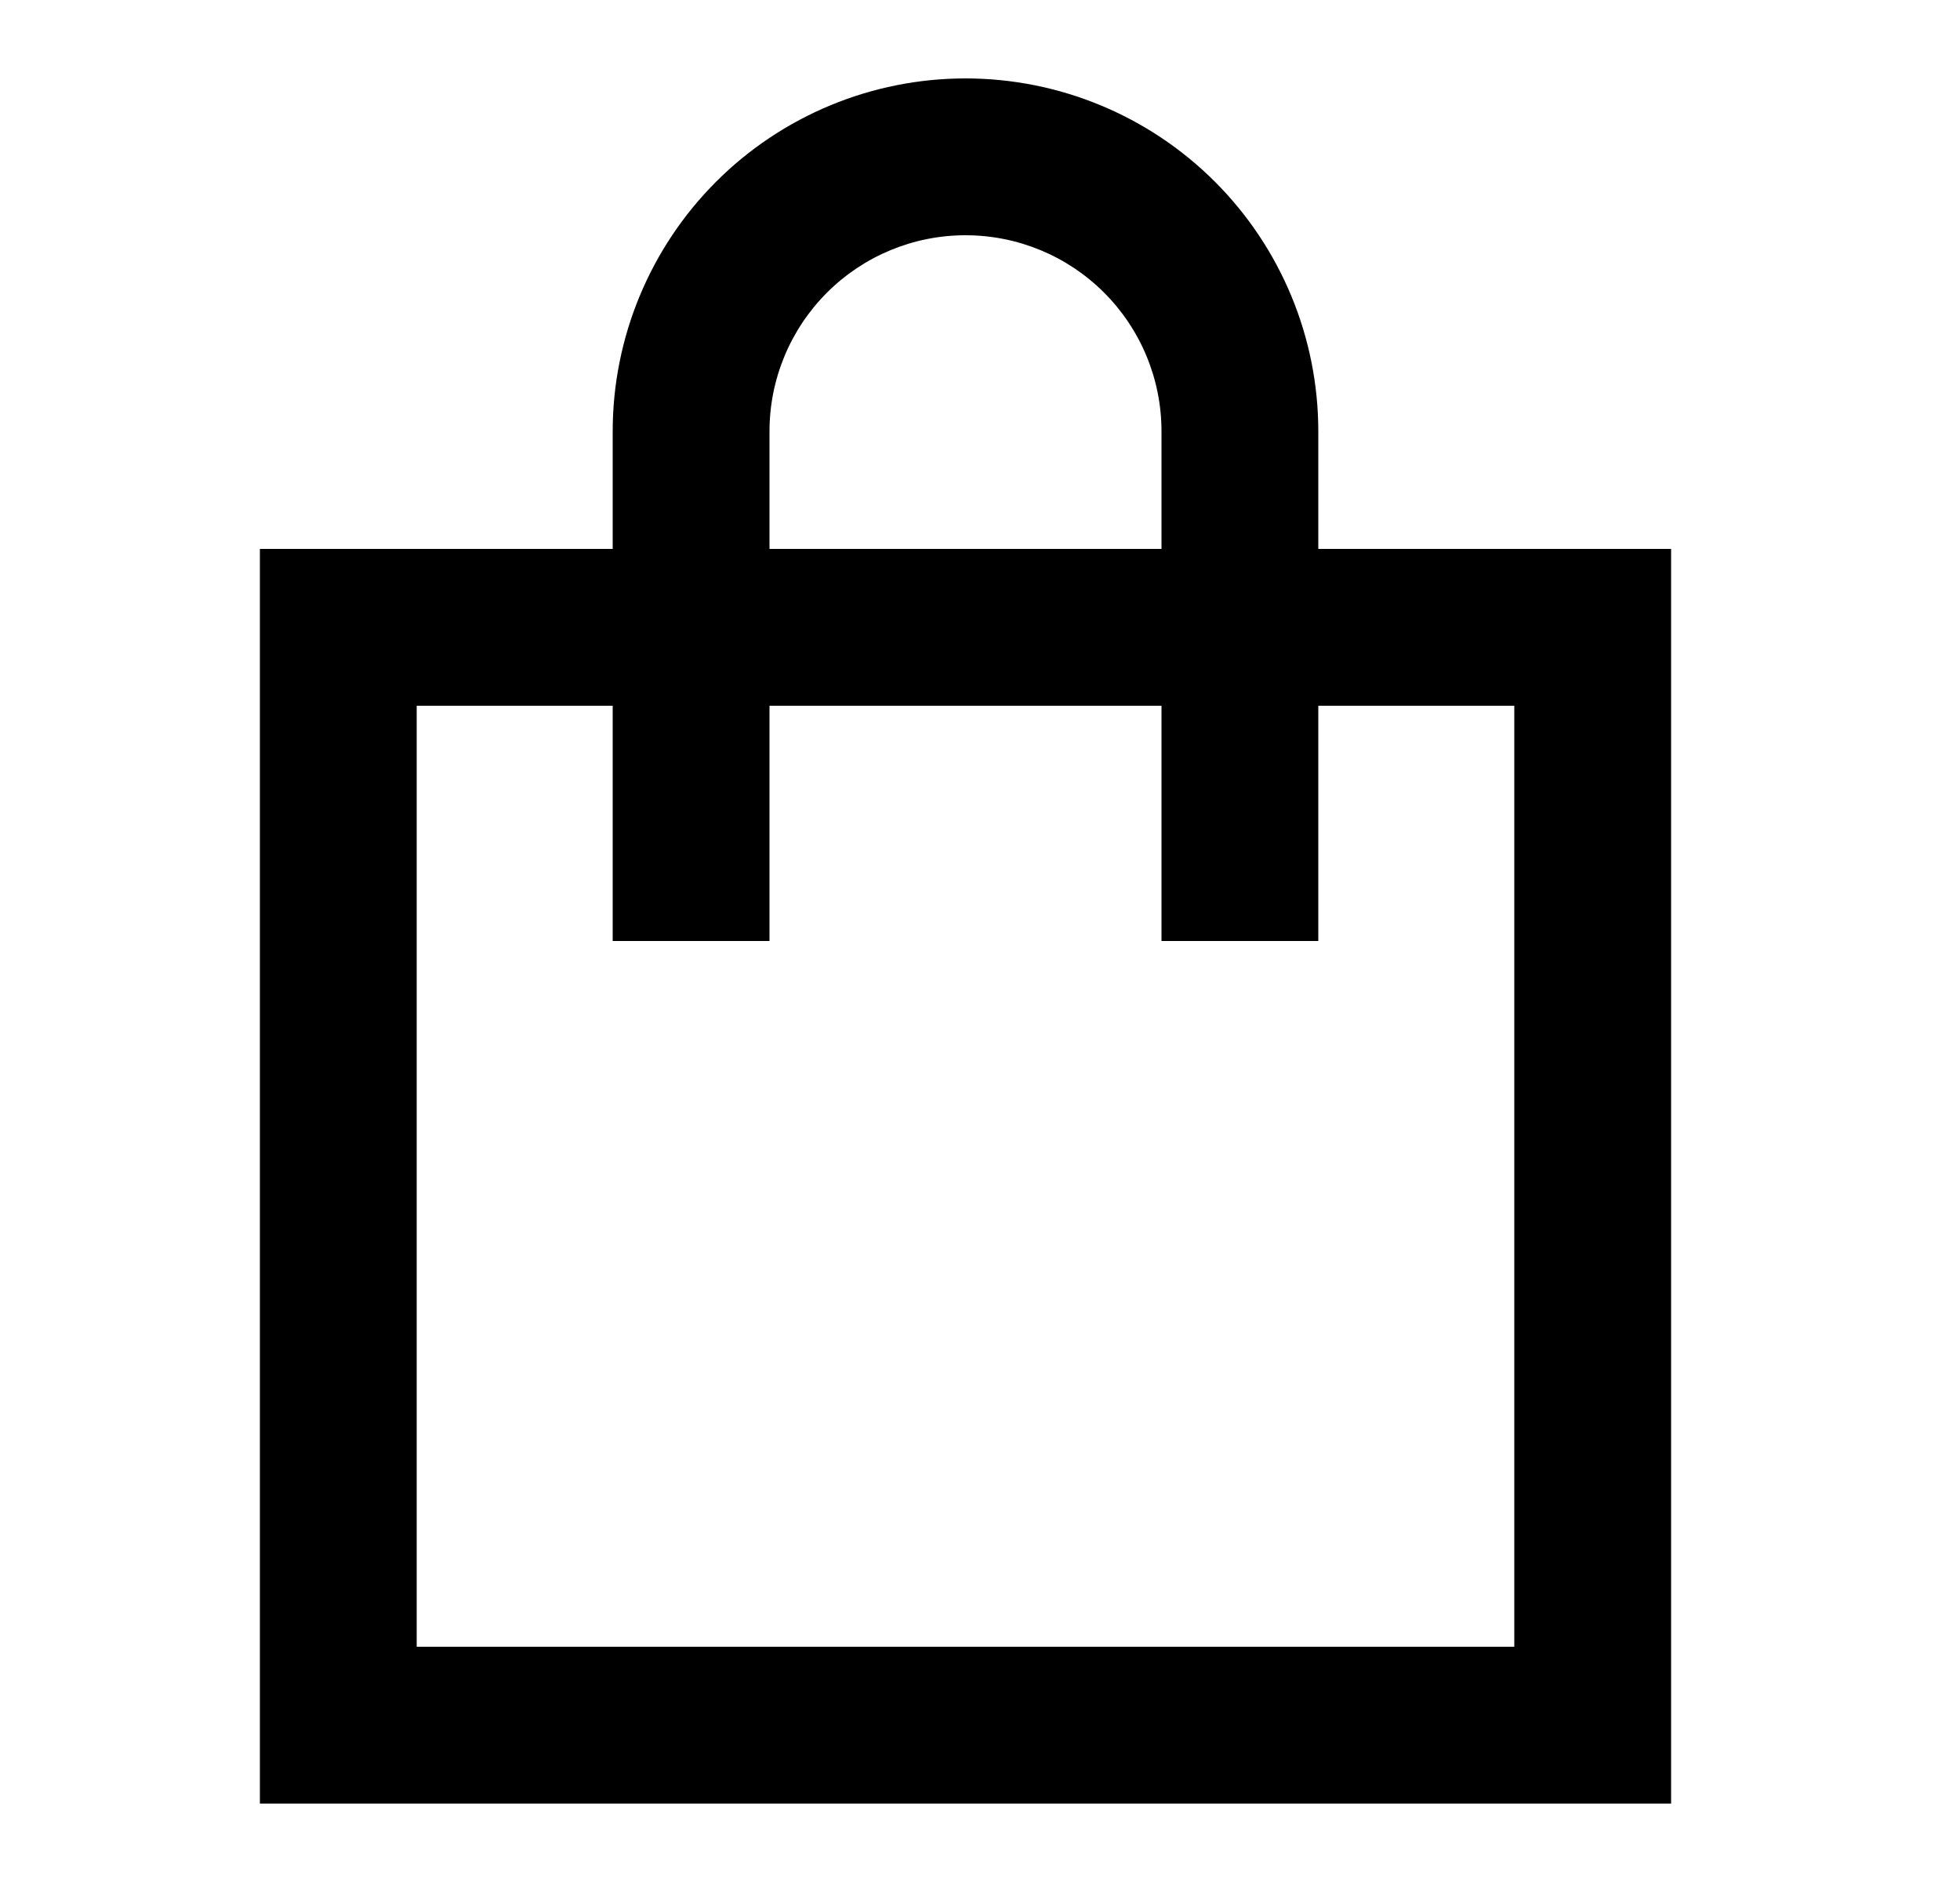
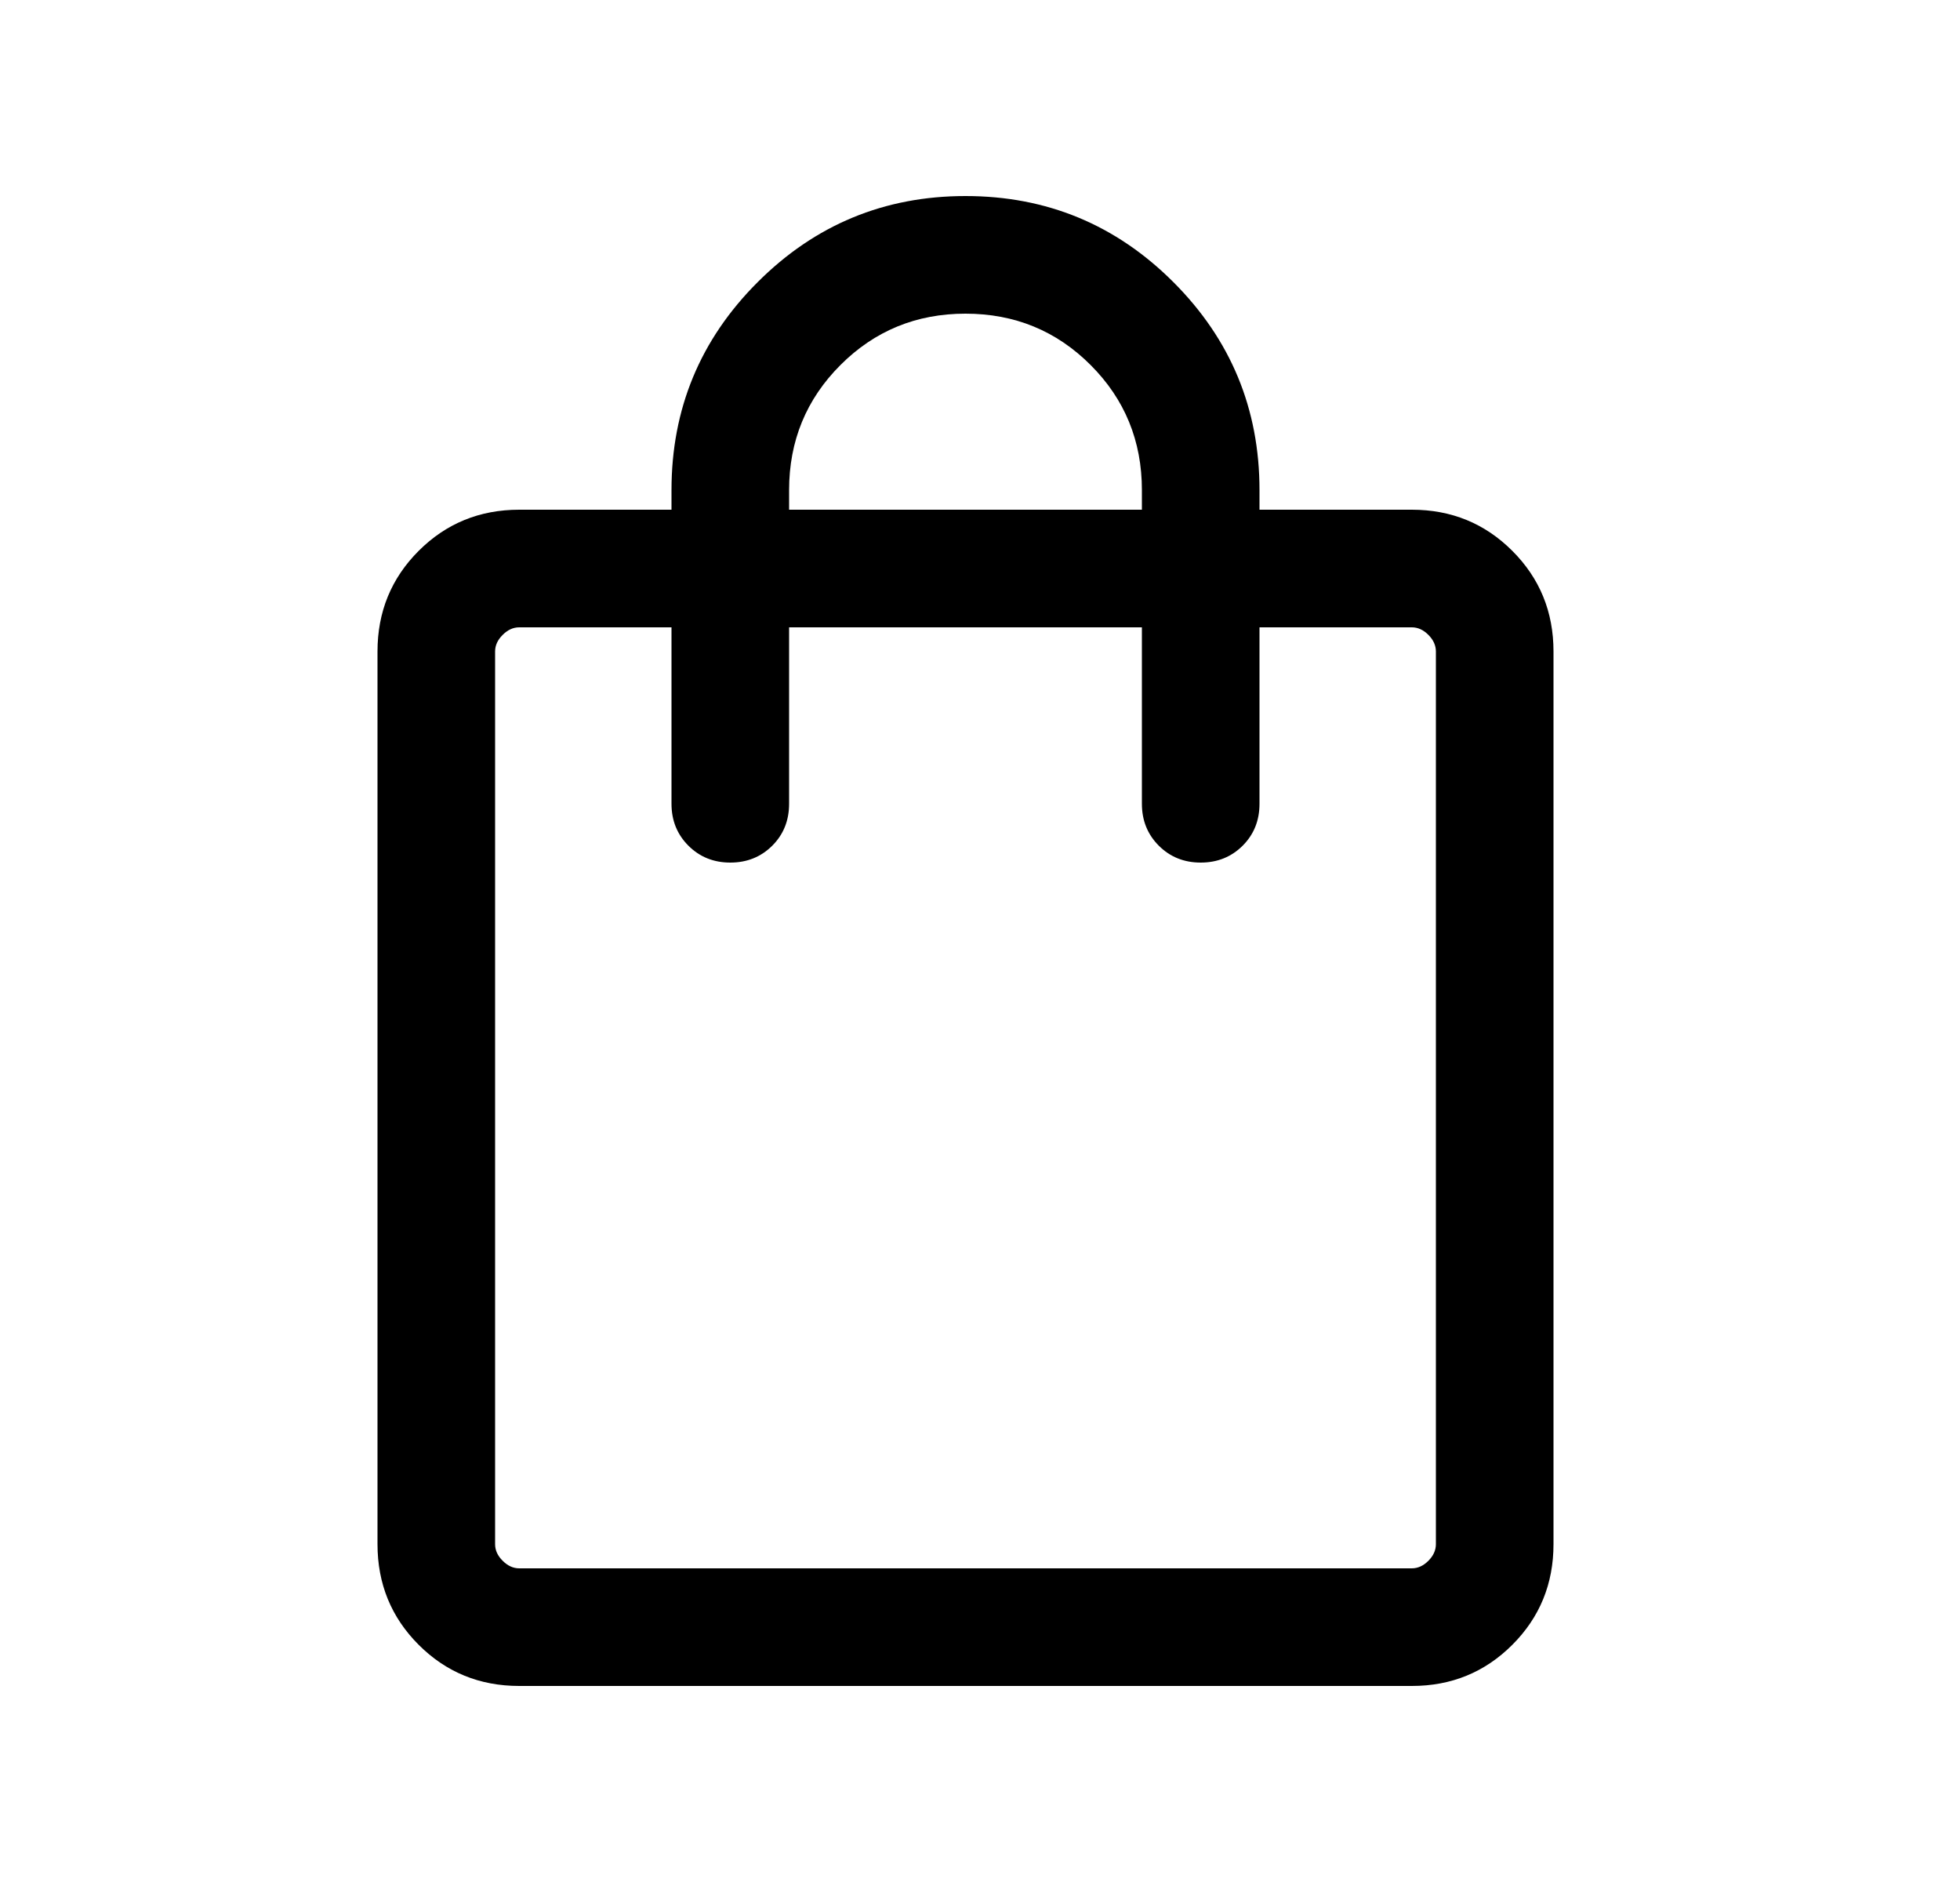
<svg xmlns="http://www.w3.org/2000/svg" width="25" height="24" viewBox="0 0 25 24">
-   <path d="M7.815 5.5C7.815 4.307 8.29 3.162 9.133 2.318C9.977 1.474 11.122 1 12.315 1C13.509 1 14.653 1.474 15.497 2.318C16.341 3.162 16.815 4.307 16.815 5.5V7H21.315V23H3.315V7H7.815V5.5ZM7.815 9H5.315V21H19.315V9H16.815V12H14.815V9H9.815V12H7.815V9ZM14.815 7V5.5C14.815 4.837 14.552 4.201 14.083 3.732C13.614 3.263 12.979 3 12.315 3C11.652 3 11.017 3.263 10.548 3.732C10.079 4.201 9.815 4.837 9.815 5.5V7H14.815Z" fill="currentColor" />
+   <path d="M6.623 21.5C6.118 21.5 5.69 21.325 5.34 20.975C4.99 20.625 4.815 20.197 4.815 19.692V8.308C4.815 7.803 4.99 7.375 5.34 7.025C5.69 6.675 6.118 6.5 6.623 6.5H8.565V6.25C8.565 5.214 8.931 4.33 9.664 3.598C10.396 2.866 11.28 2.5 12.315 2.5C13.351 2.5 14.235 2.866 14.967 3.598C15.699 4.33 16.065 5.214 16.065 6.25V6.5H18.008C18.513 6.5 18.94 6.675 19.29 7.025C19.64 7.375 19.815 7.803 19.815 8.308V19.692C19.815 20.197 19.64 20.625 19.29 20.975C18.94 21.325 18.513 21.5 18.008 21.5H6.623ZM6.623 20H18.008C18.085 20 18.155 19.968 18.219 19.904C18.283 19.84 18.315 19.769 18.315 19.692V8.308C18.315 8.231 18.283 8.16 18.219 8.096C18.155 8.032 18.085 8 18.008 8H16.065V10.25C16.065 10.463 15.994 10.641 15.85 10.785C15.706 10.928 15.528 11 15.315 11C15.103 11 14.924 10.928 14.781 10.785C14.637 10.641 14.565 10.463 14.565 10.25V8H10.065V10.25C10.065 10.463 9.994 10.641 9.85 10.785C9.706 10.928 9.528 11 9.315 11C9.103 11 8.924 10.928 8.781 10.785C8.637 10.641 8.565 10.463 8.565 10.25V8H6.623C6.546 8 6.476 8.032 6.412 8.096C6.347 8.16 6.315 8.231 6.315 8.308V19.692C6.315 19.769 6.347 19.84 6.412 19.904C6.476 19.968 6.546 20 6.623 20ZM10.065 6.5H14.565V6.25C14.565 5.623 14.347 5.091 13.911 4.655C13.474 4.218 12.942 4 12.315 4C11.688 4 11.157 4.218 10.72 4.655C10.284 5.091 10.065 5.623 10.065 6.25V6.5Z" fill="currentColor" />
</svg>
